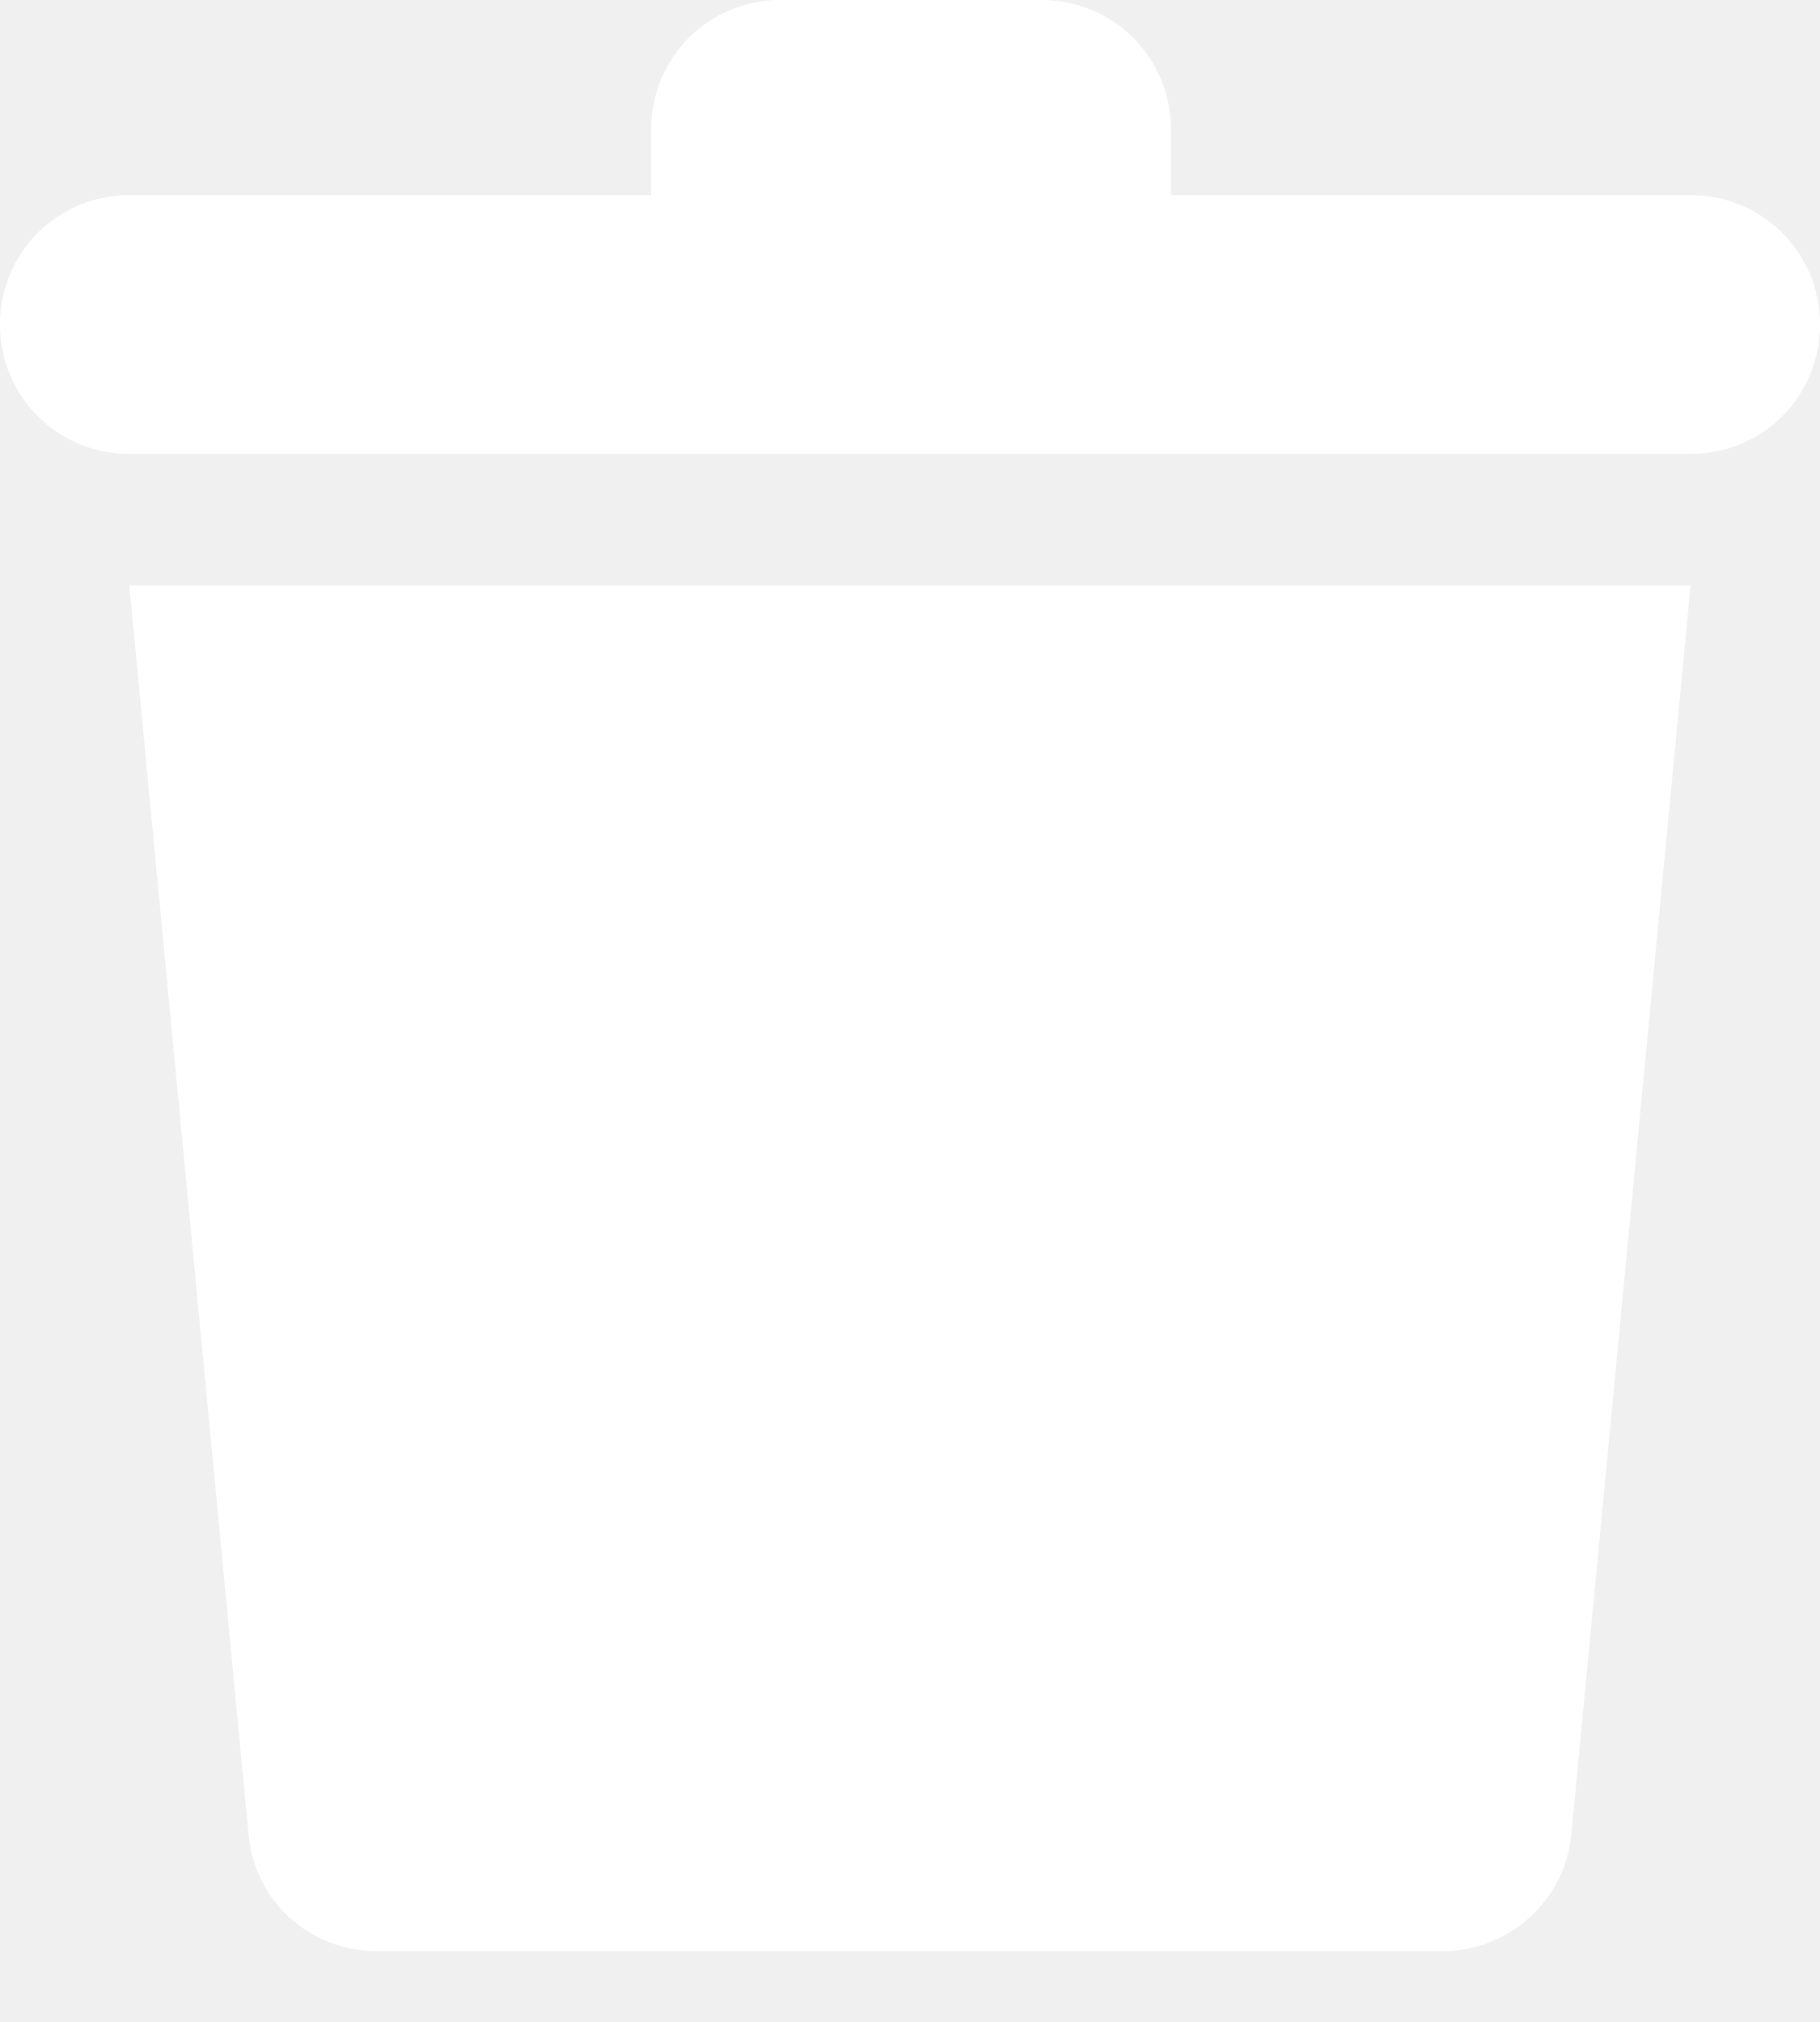
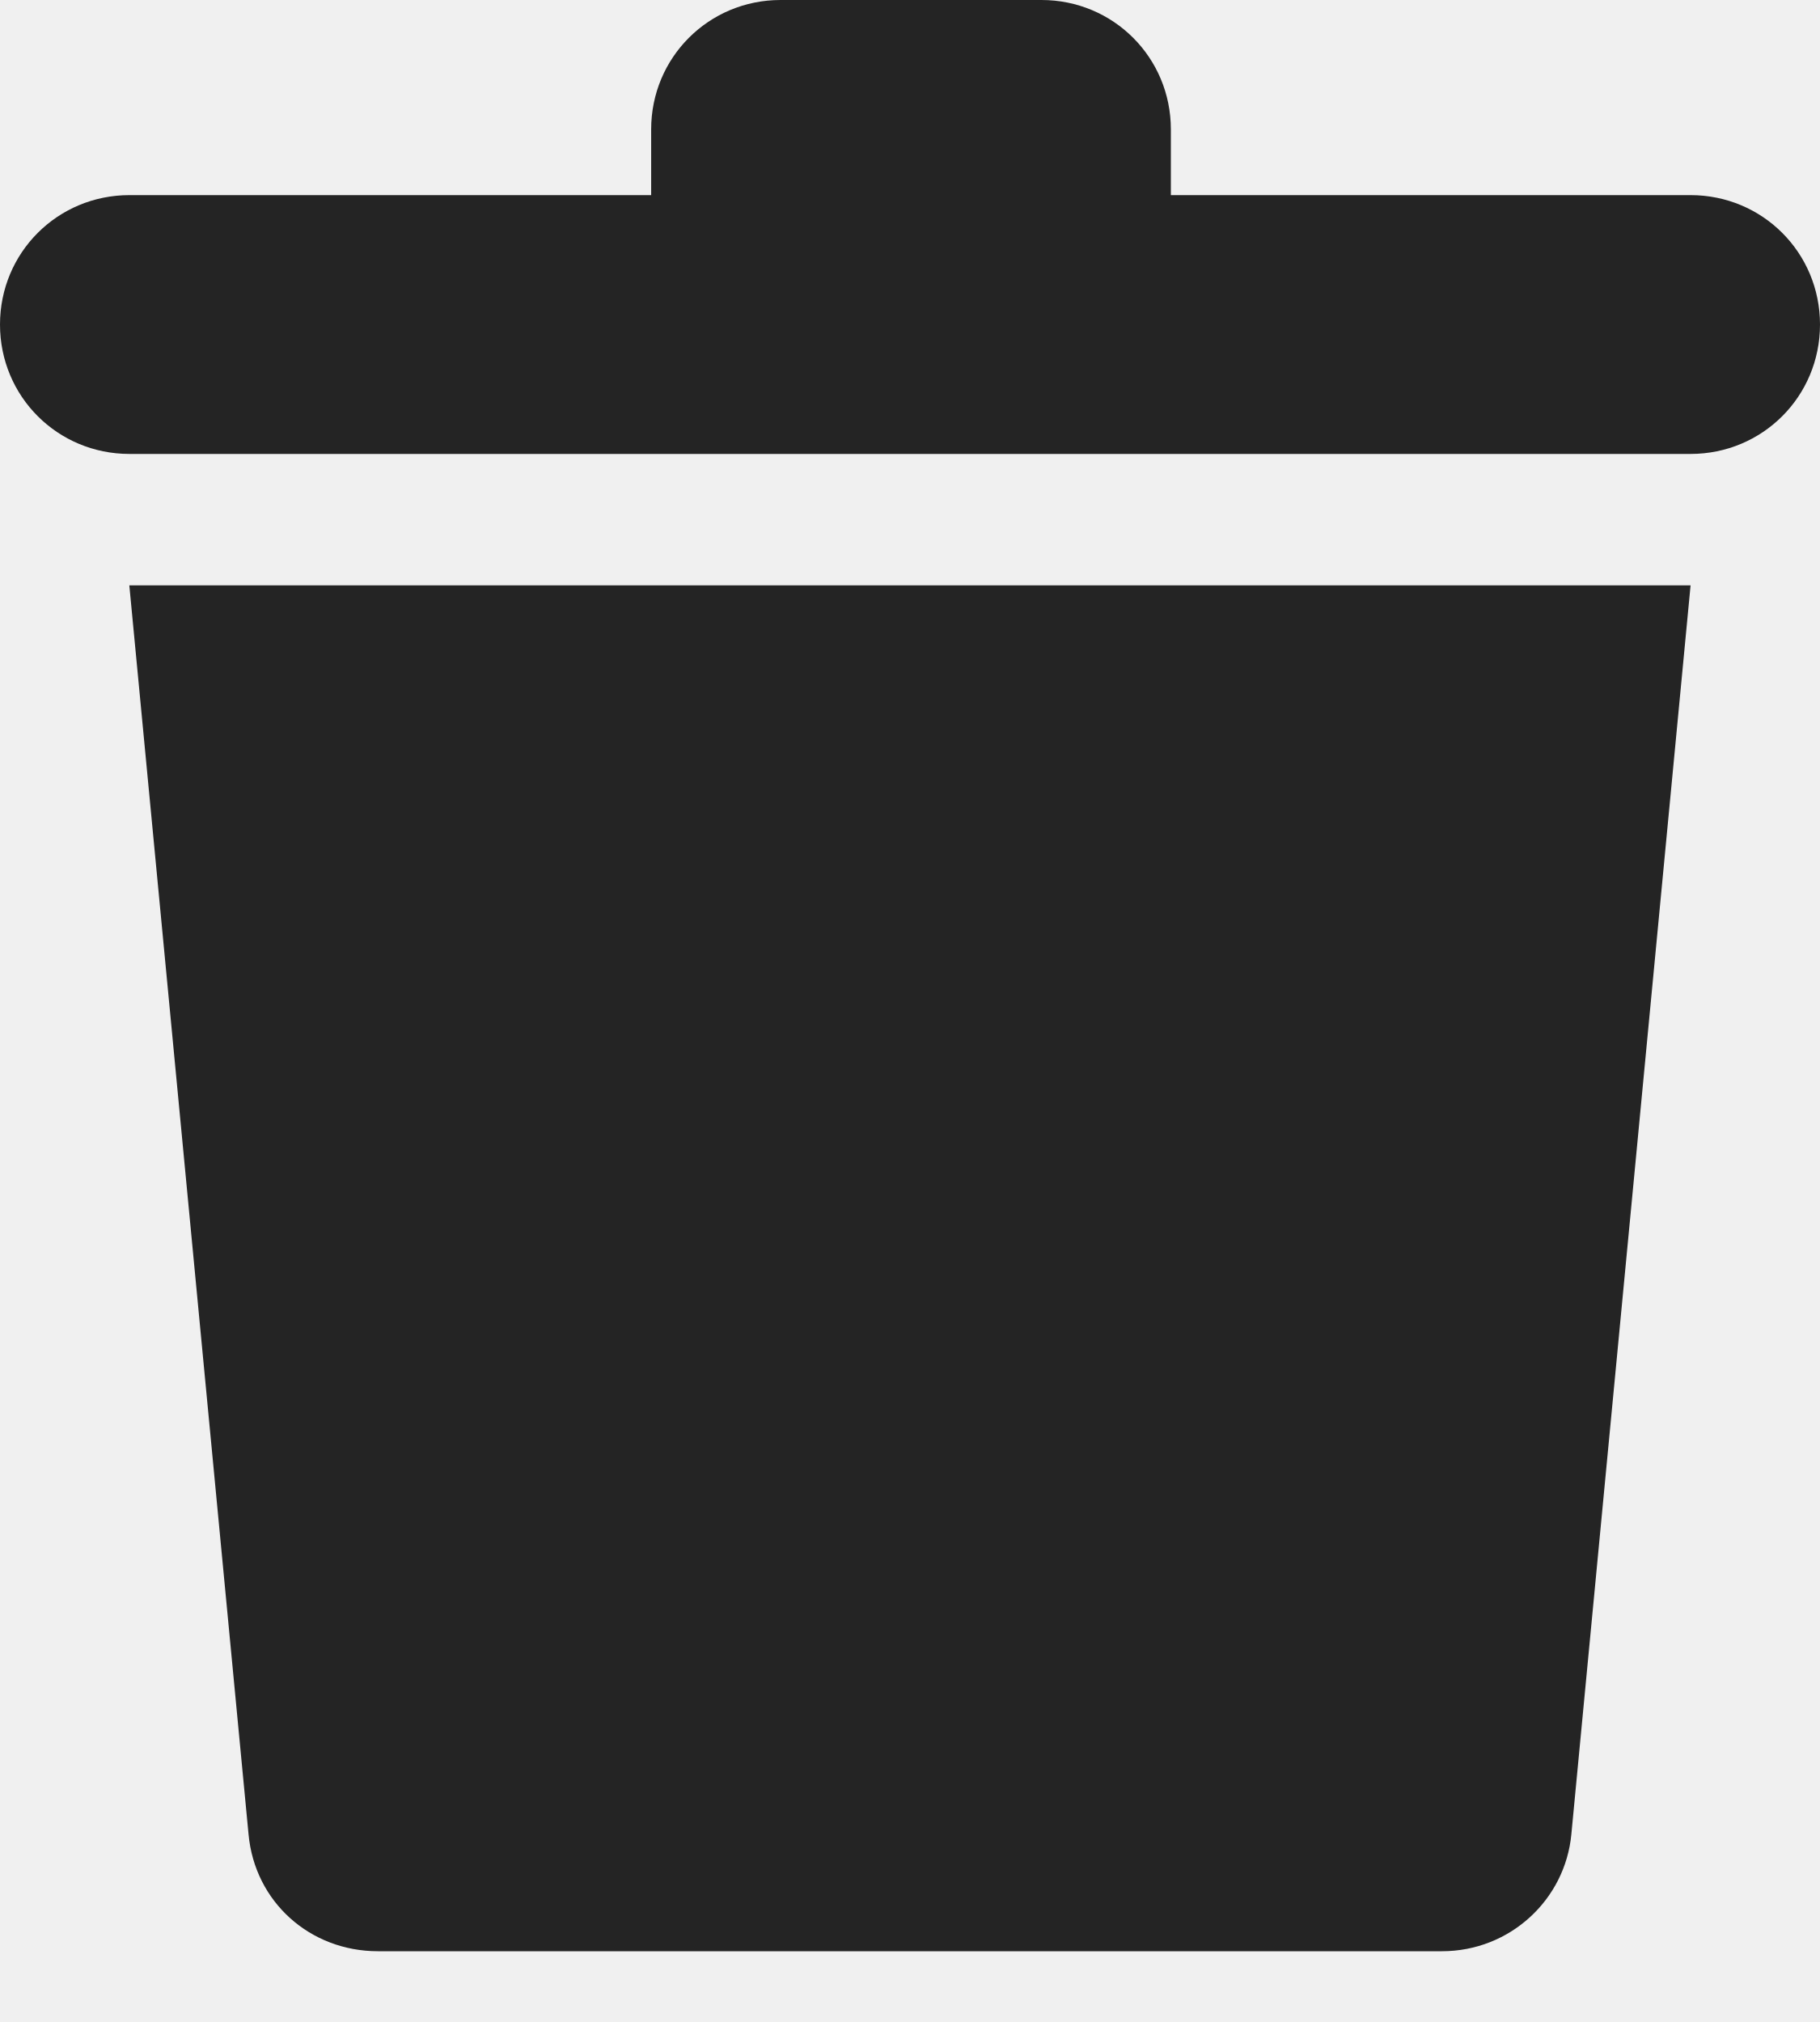
- <svg xmlns="http://www.w3.org/2000/svg" width="18" height="20" viewBox="0 0 18 20" fill="none">
-   <path d="M2.458 18.142C2.519 18.813 3.067 19.3 3.738 19.3H14.261C14.932 19.3 15.48 18.792 15.541 18.142L16.72 5.79H1.279L2.458 18.142Z" fill="white" />
-   <path d="M16.72 1.93H11.58V1.28C11.58 0.569 11.011 0 10.3 0H7.72C7.009 0 6.44 0.569 6.44 1.28V1.93H1.28C0.569 1.93 0 2.499 0 3.21C0 3.921 0.569 4.49 1.28 4.49H16.72C17.431 4.49 18 3.921 18 3.21C18 2.499 17.431 1.93 16.72 1.93Z" fill="white" />
+ <svg xmlns="http://www.w3.org/2000/svg" width="18" height="20" fill="none">
+   <rect id="backgroundrect" width="100%" height="100%" x="0" y="0" fill="none" stroke="none" />
+   <g class="currentLayer" style="">
+     <path d="M2.458 18.142C2.519 18.813 3.067 19.3 3.738 19.3H14.261C14.932 19.3 15.48 18.792 15.541 18.142L16.72 5.79H1.279L2.458 18.142Z" fill="#242424" id="svg_1" class="" fill-opacity="1" />
+     <path d="M16.72 1.93H11.58V1.28C11.58 0.569 11.011 0 10.3 0H7.72C7.009 0 6.44 0.569 6.44 1.28V1.93H1.28C0.569 1.93 0 2.499 0 3.21C0 3.921 0.569 4.49 1.28 4.49H16.72C17.431 4.49 18 3.921 18 3.21C18 2.499 17.431 1.93 16.72 1.93Z" fill="#242424" id="svg_2" class="" fill-opacity="1" />
+   </g>
</svg>
